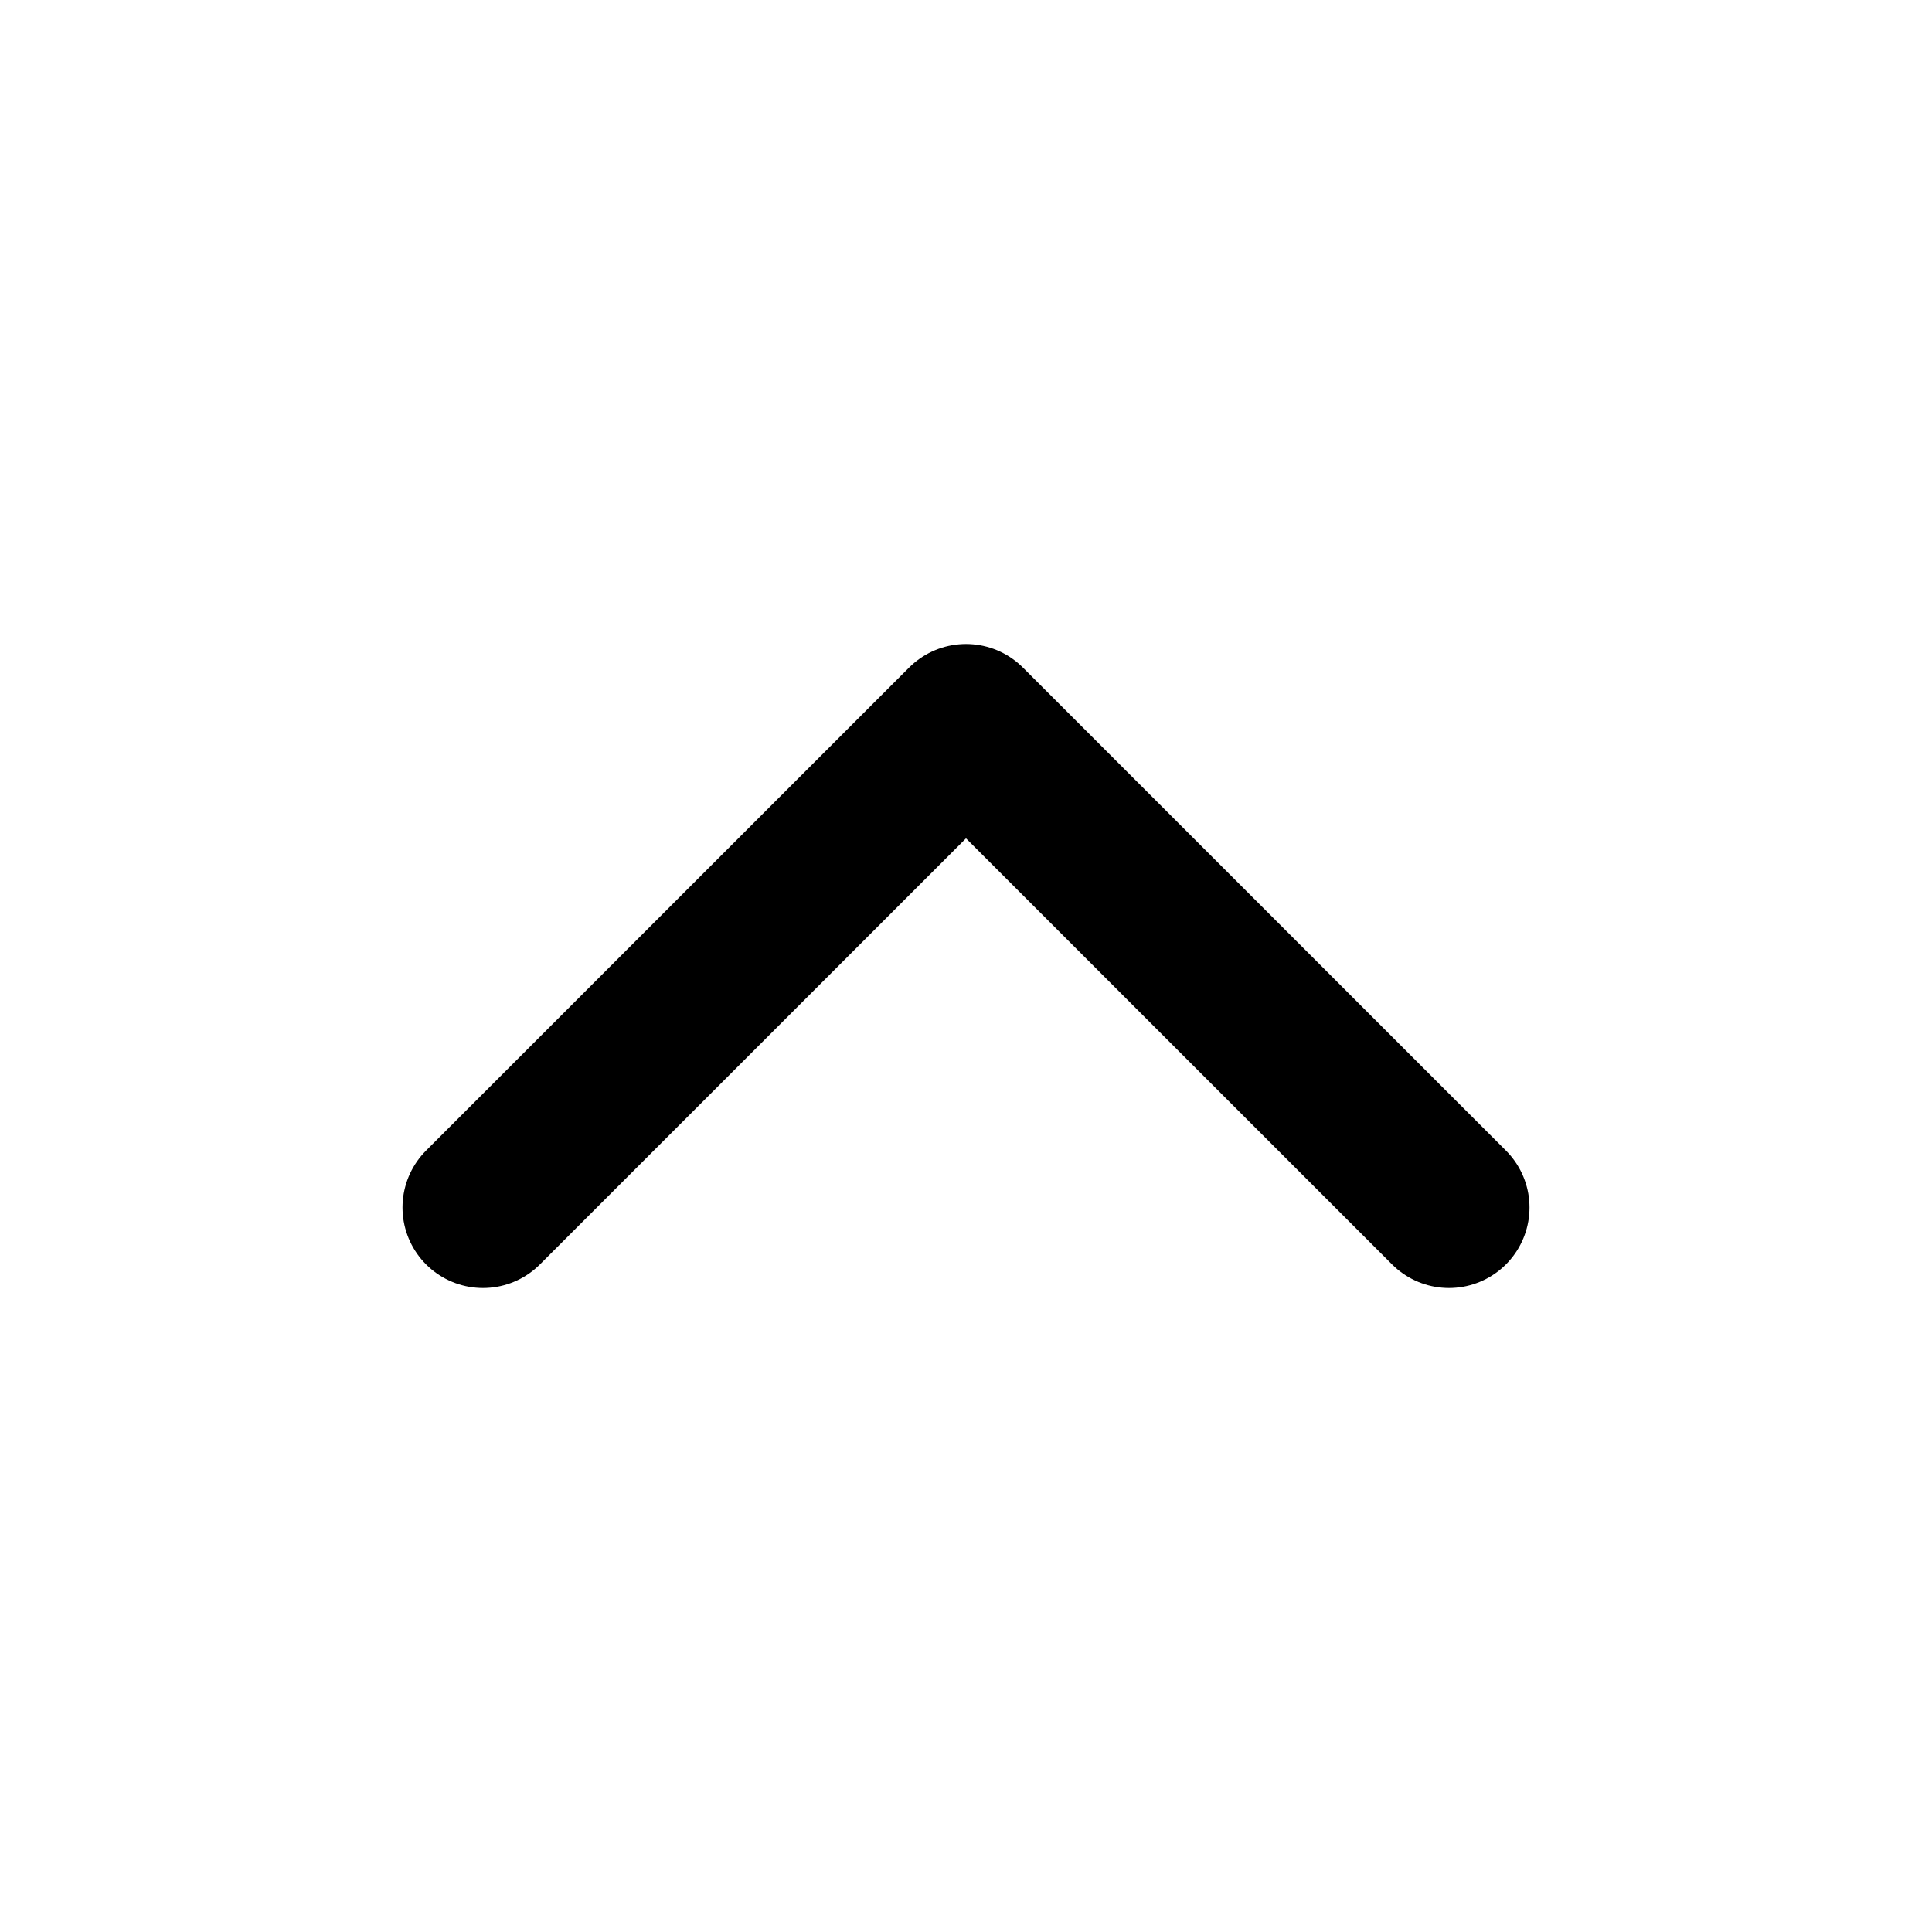
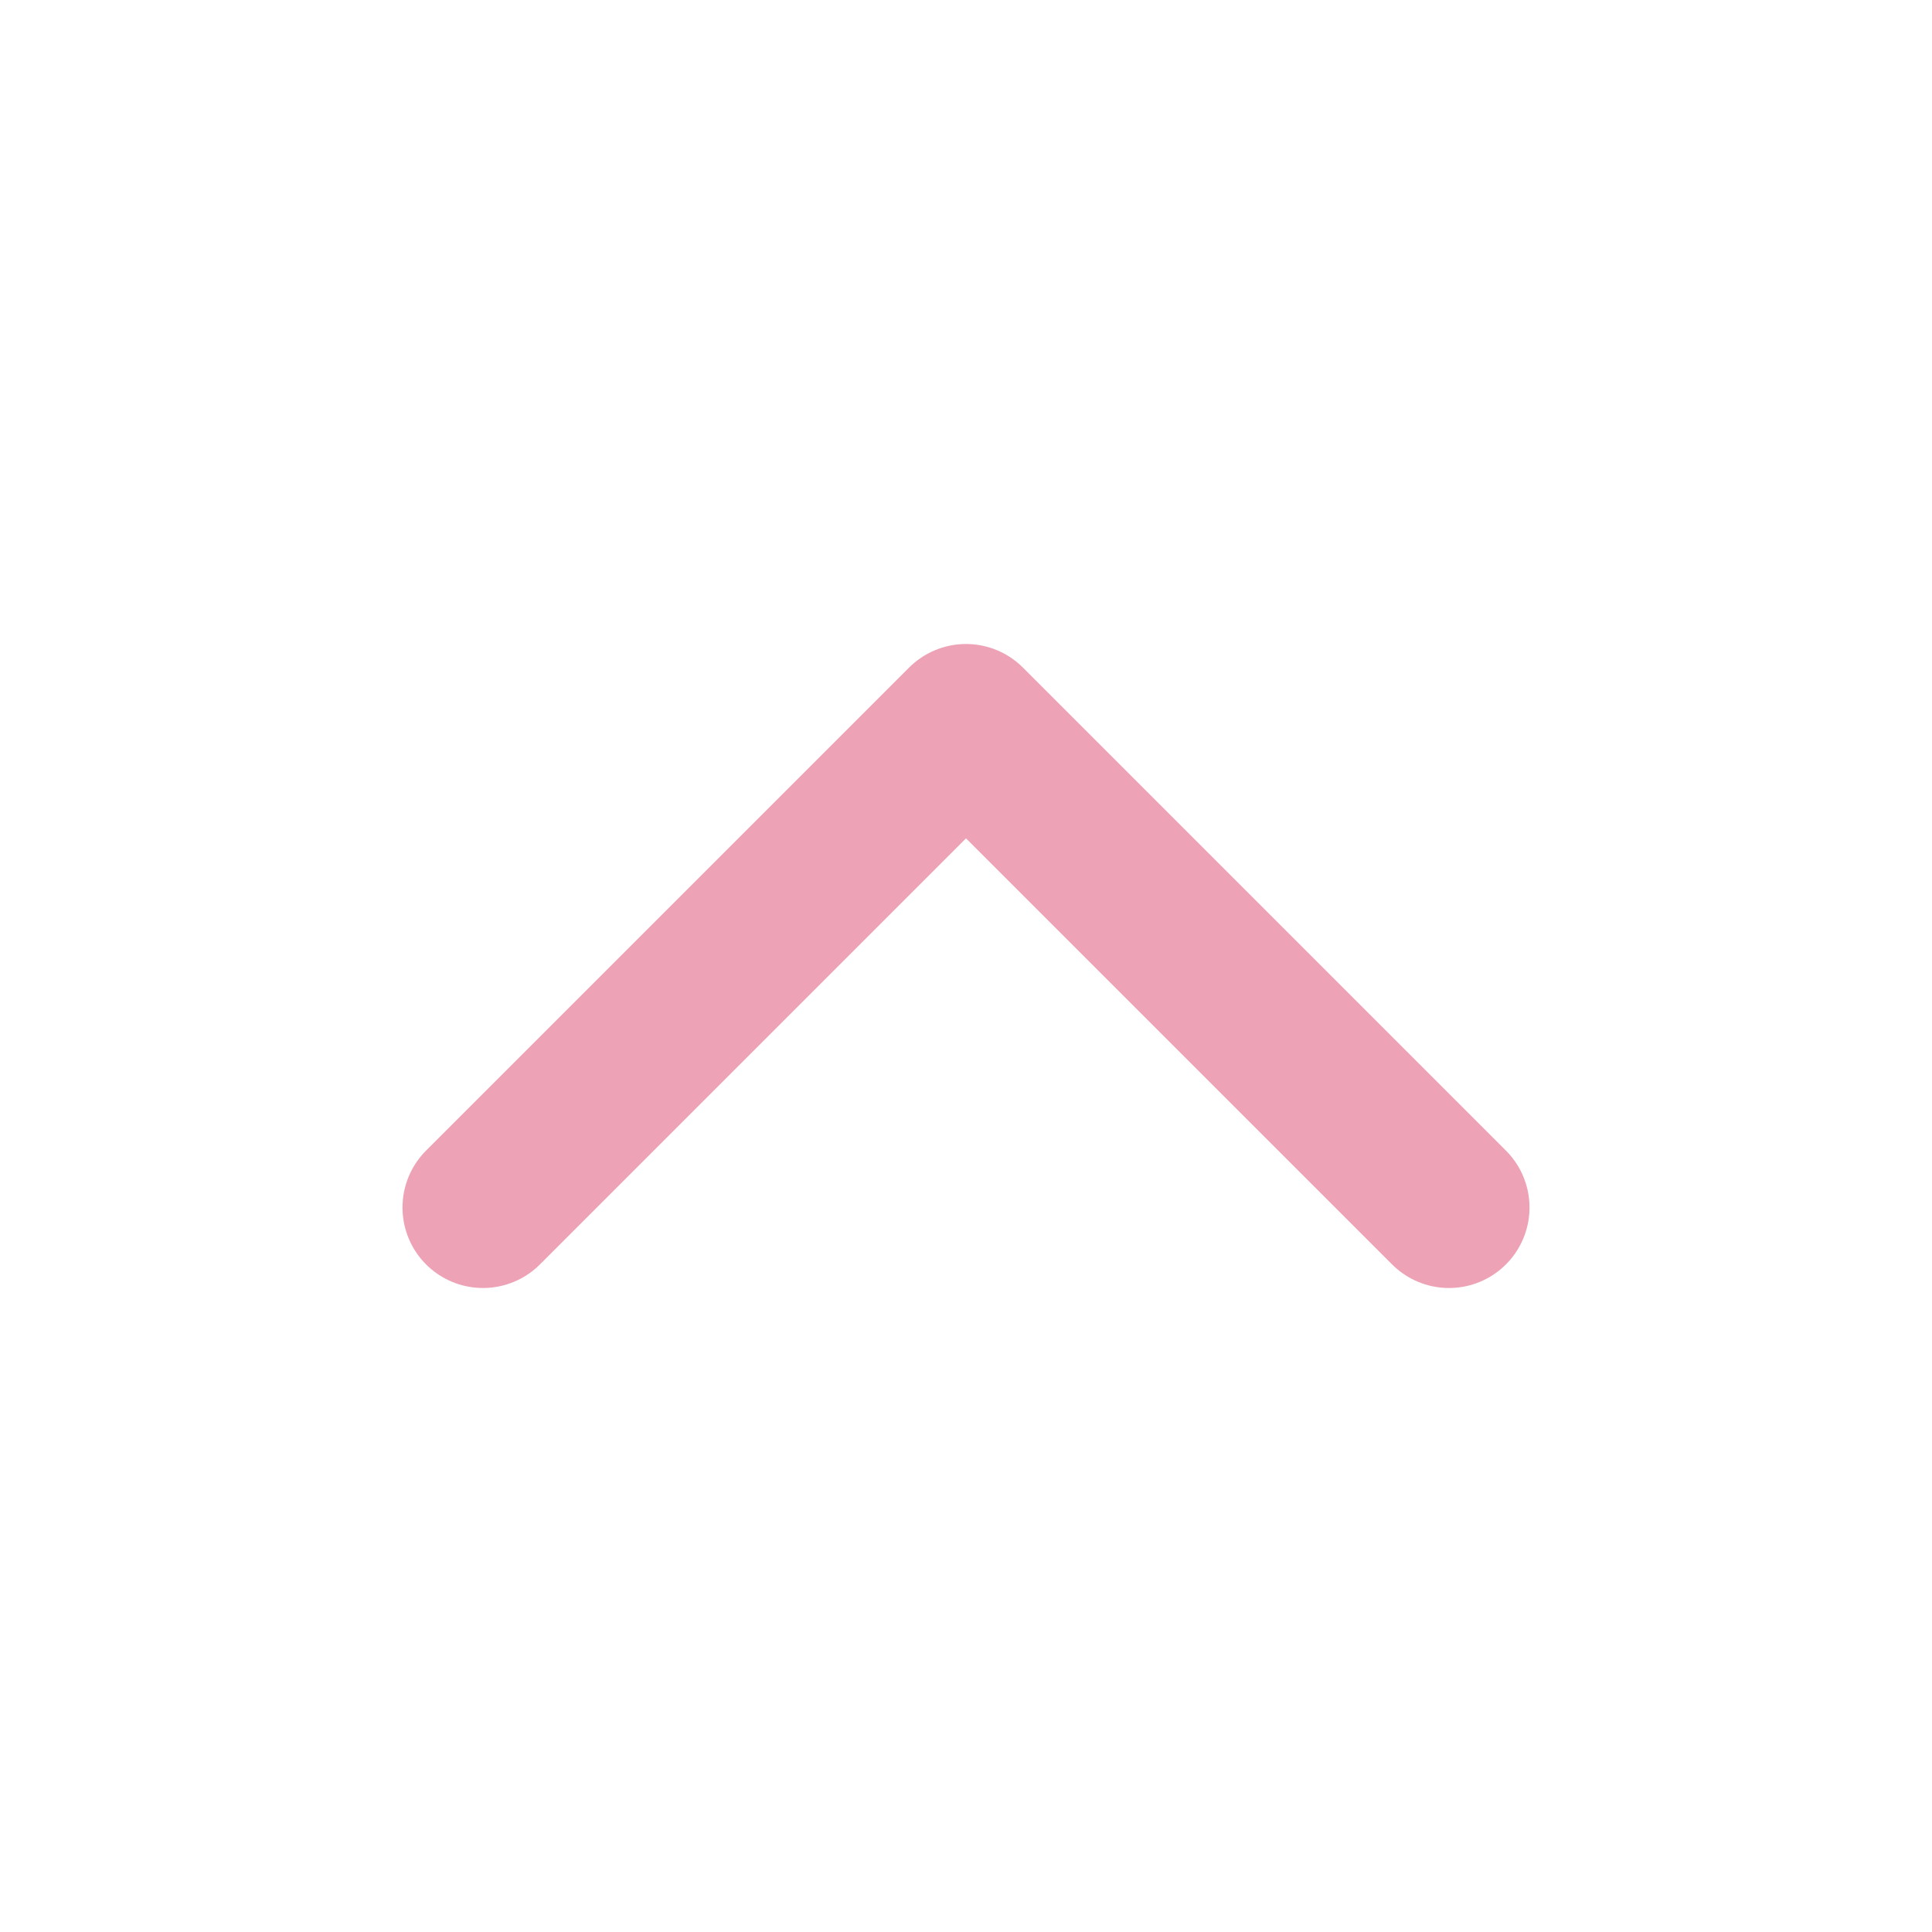
- <svg xmlns="http://www.w3.org/2000/svg" width="24" height="24" viewBox="0 0 24 24" fill="none" stroke="currentColor" stroke-width="2" stroke-linecap="round" stroke-linejoin="round" class="feather feather-chevron-up">
+ <svg xmlns="http://www.w3.org/2000/svg" width="24" height="24" viewBox="0 0 24 24" fill="none" stroke="#eda2b6" stroke-width="2" stroke-linecap="round" stroke-linejoin="round" class="feather feather-chevron-up">
  <polyline points="18 15 12 9 6 15" />
</svg>
